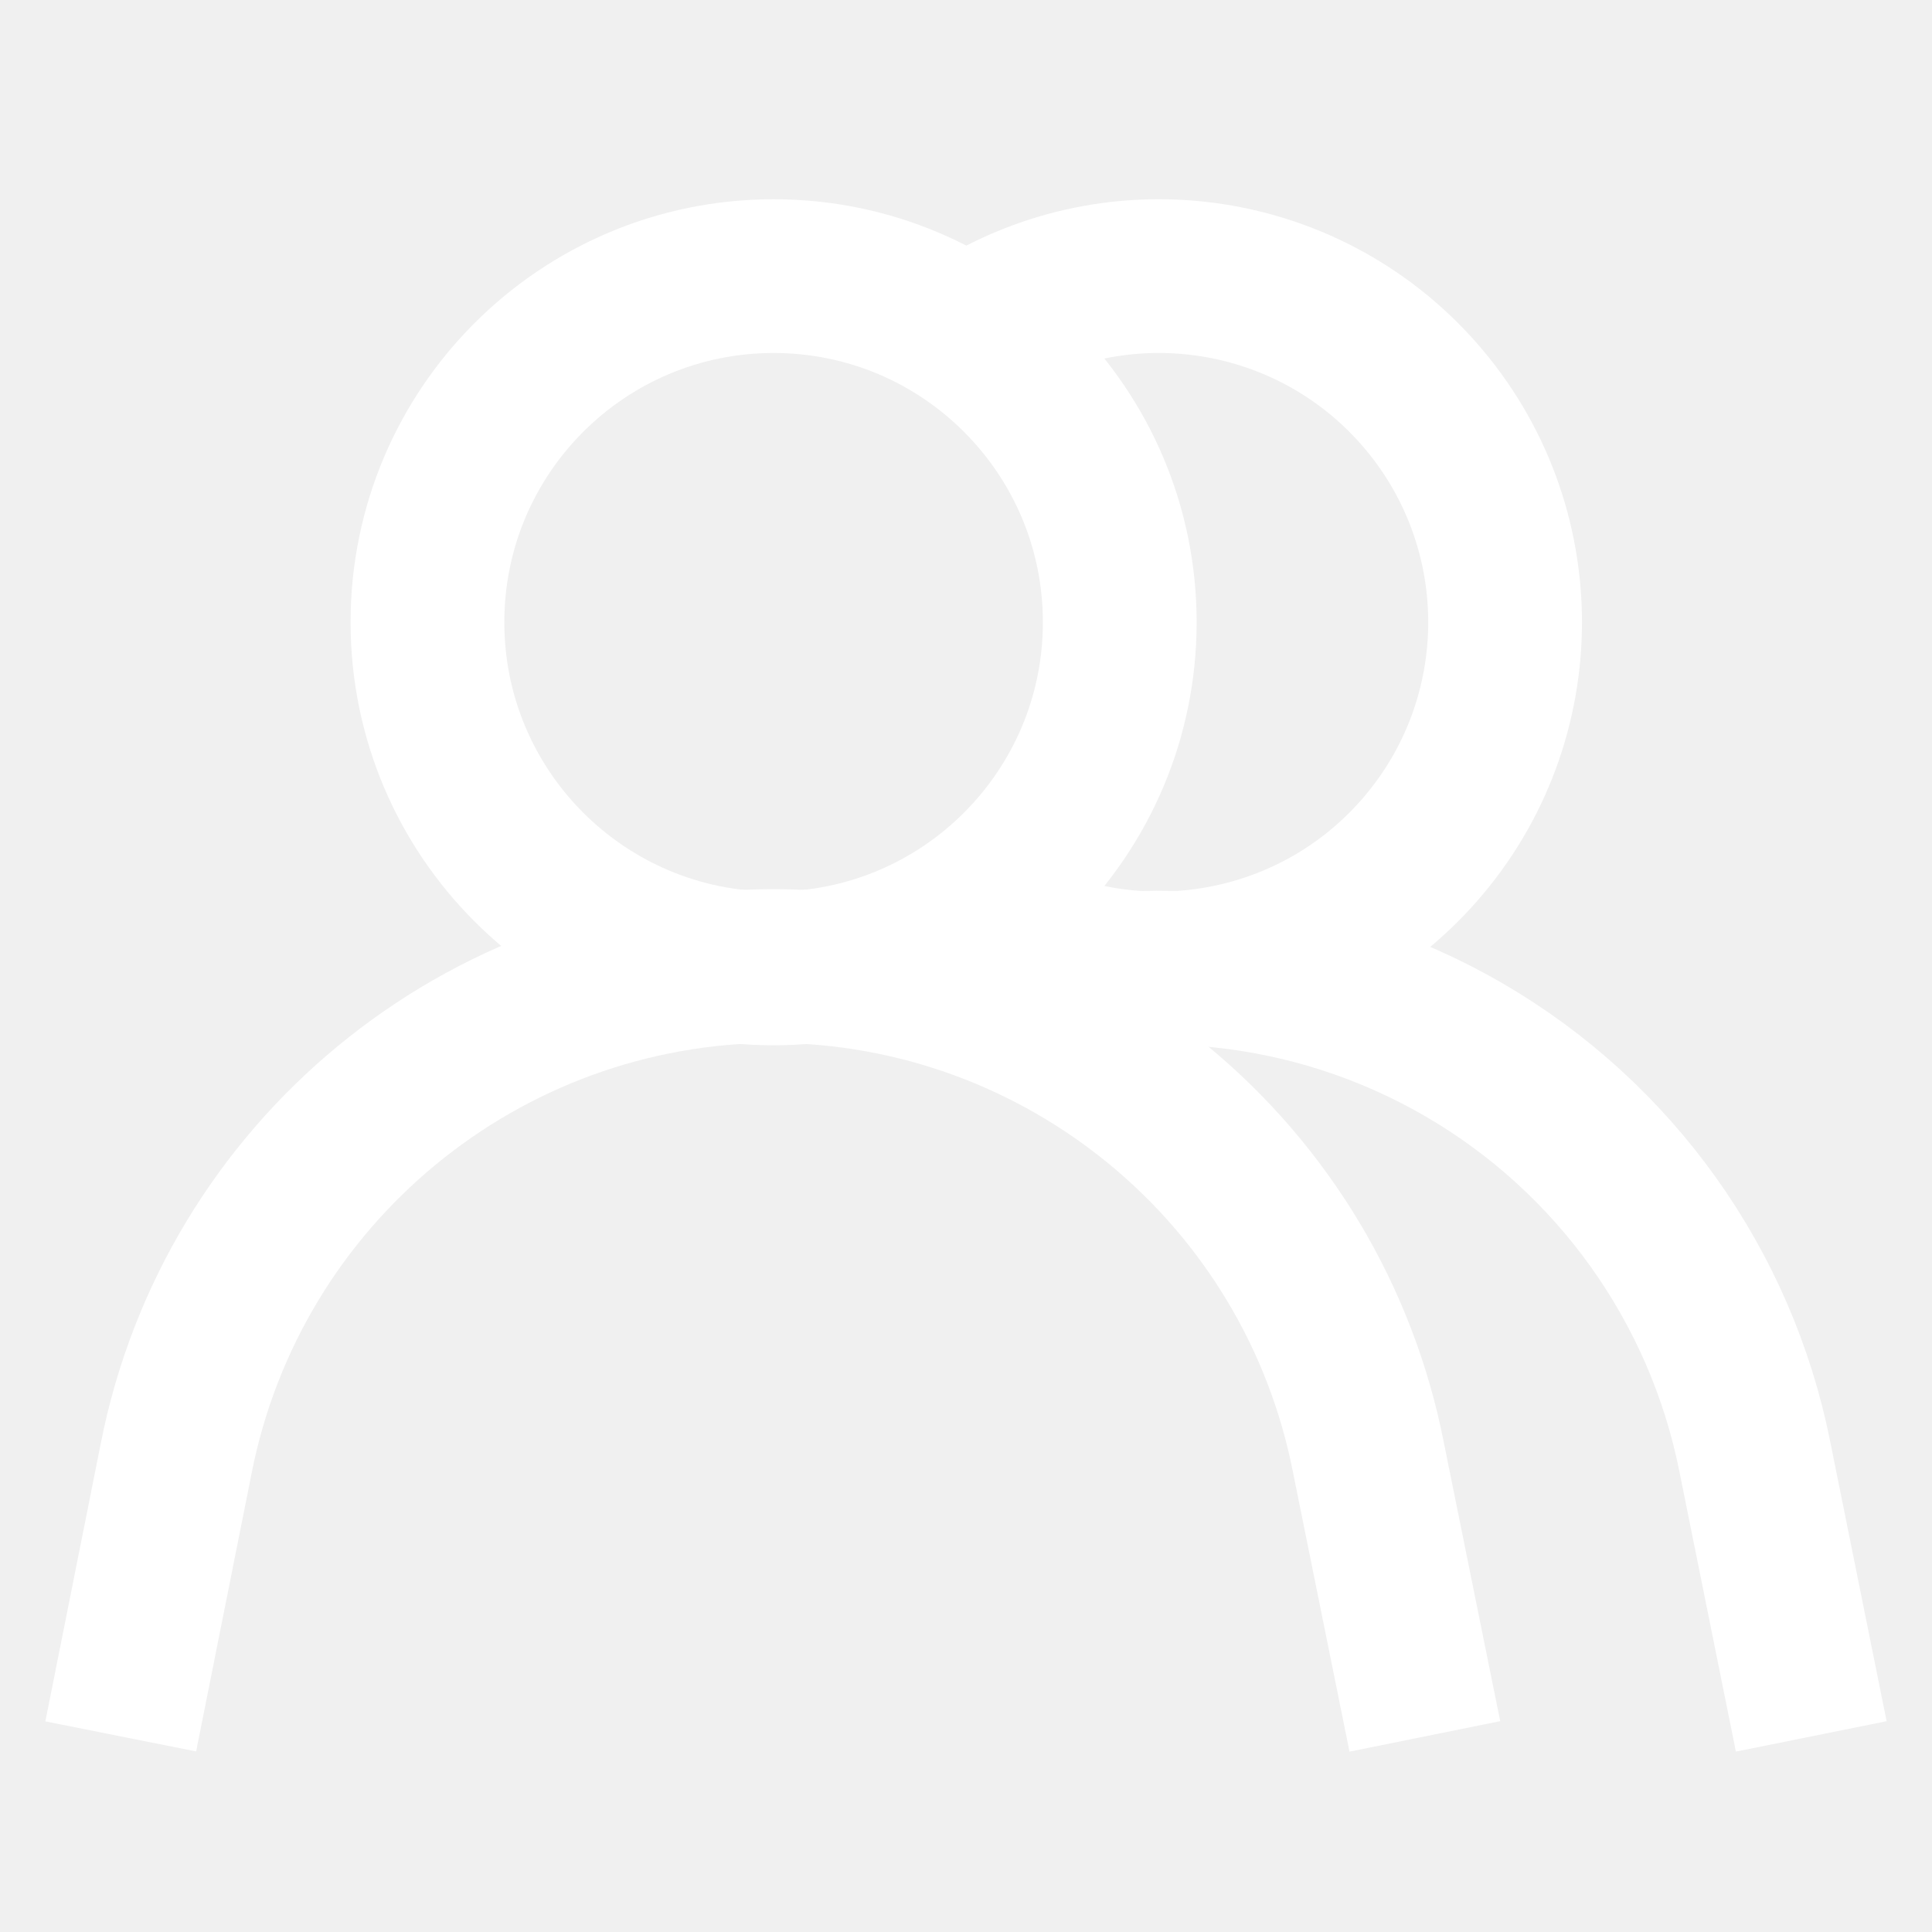
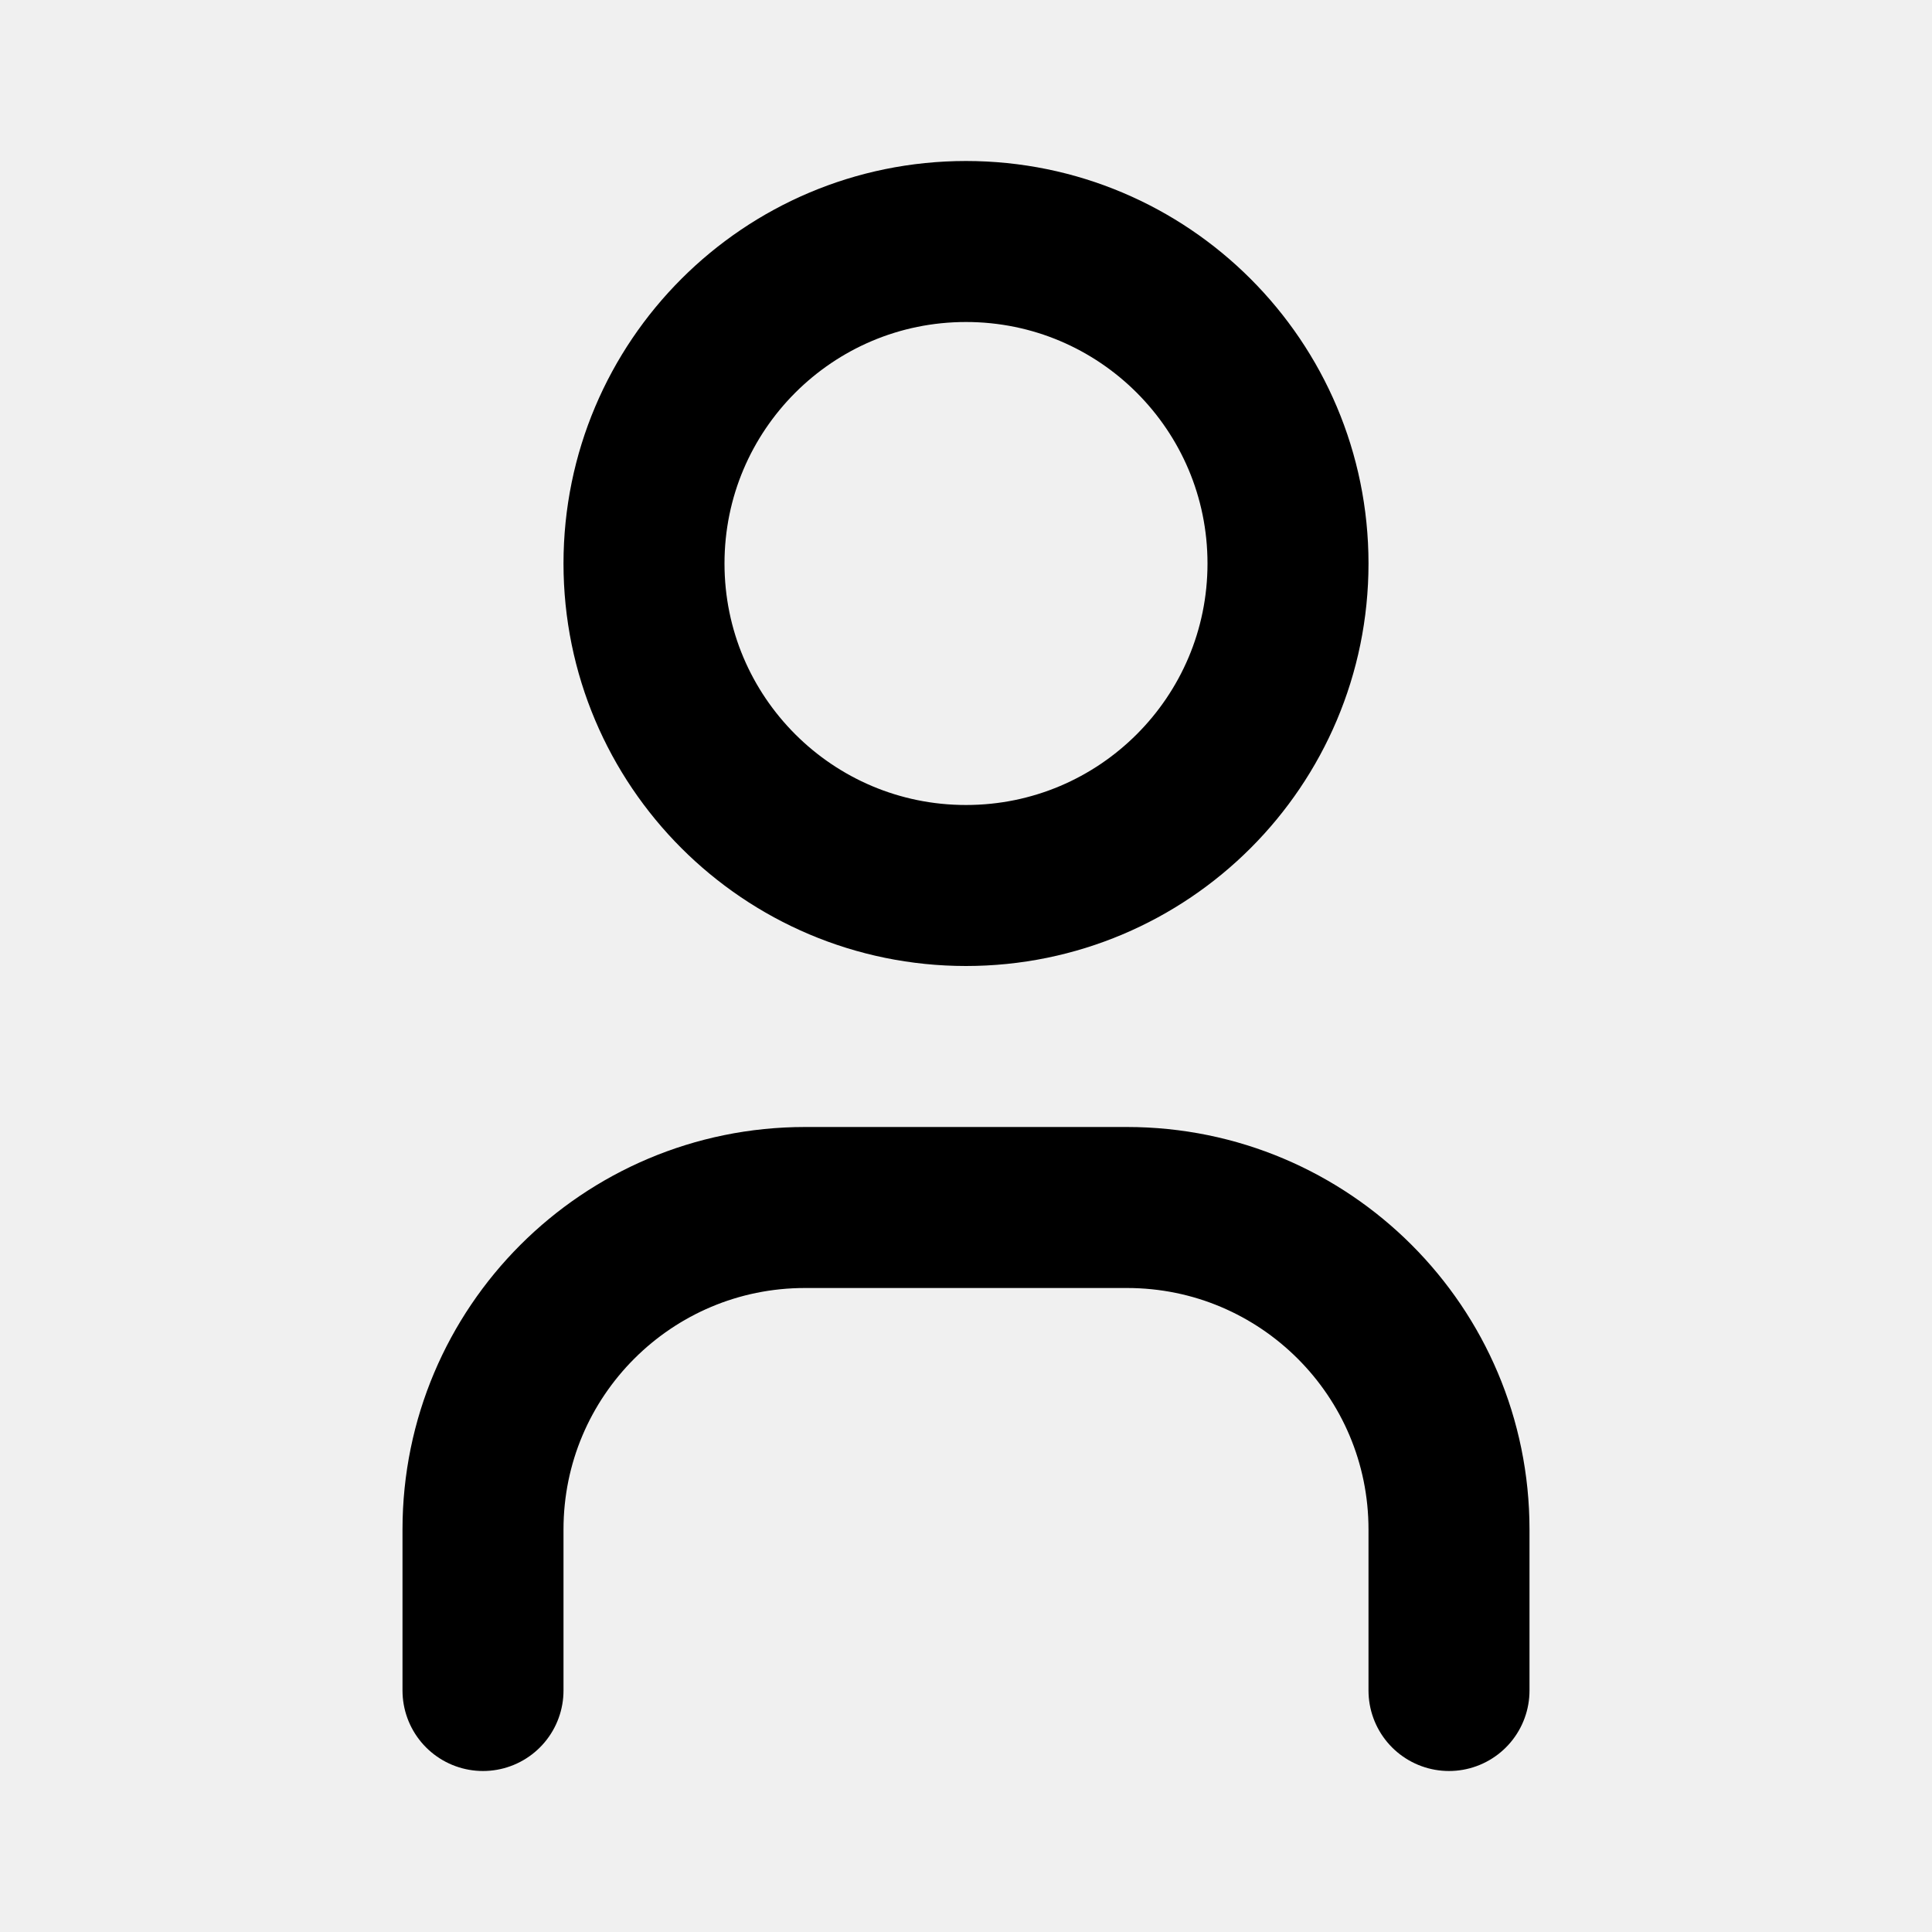
- <svg xmlns="http://www.w3.org/2000/svg" width="20px" height="20px" viewBox="0 0 24 24" id="Layer_1" data-name="Layer 1" fill="#ffffff">
-   <g id="SVGRepo_bgCarrier" stroke-width="0" />
-   <g id="SVGRepo_tracerCarrier" stroke-linecap="round" stroke-linejoin="round" />
-   <g id="SVGRepo_iconCarrier">
-     <defs>
-       <style>.cls-1{fill:none;stroke:#ffffff;stroke-miterlimit:10;stroke-width:1.91px;}</style>
-     </defs>
-     <circle class="cls-1" cx="9.61" cy="7.73" r="4.3" />
-     <path class="cls-1" d="M1.5,21.57l.69-3.46A7.58,7.58,0,0,1,9.61,12h0A7.56,7.56,0,0,1,17,18.11l.7,3.46" />
-     <path class="cls-1" d="M12,11.3a4.3,4.3,0,1,0,0-7.14" />
-     <path class="cls-1" d="M22.5,21.57l-.7-3.47A7.55,7.55,0,0,0,12,12.41" />
-   </g>
+ <svg xmlns="http://www.w3.org/2000/svg" class="icon icon-tabler icon-tabler-user" width="24" height="24" viewBox="0 0 24 24" stroke-width="2" stroke="currentColor" fill="none" stroke-linecap="round" stroke-linejoin="round">
+   <path stroke="none" d="M0 0h24v24H0z" fill="none" />
+   <path d="M8 7a4 4 0 1 0 8 0a4 4 0 0 0 -8 0" />
+   <path d="M6 21v-2a4 4 0 0 1 4 -4h4a4 4 0 0 1 4 4v2" />
</svg>
